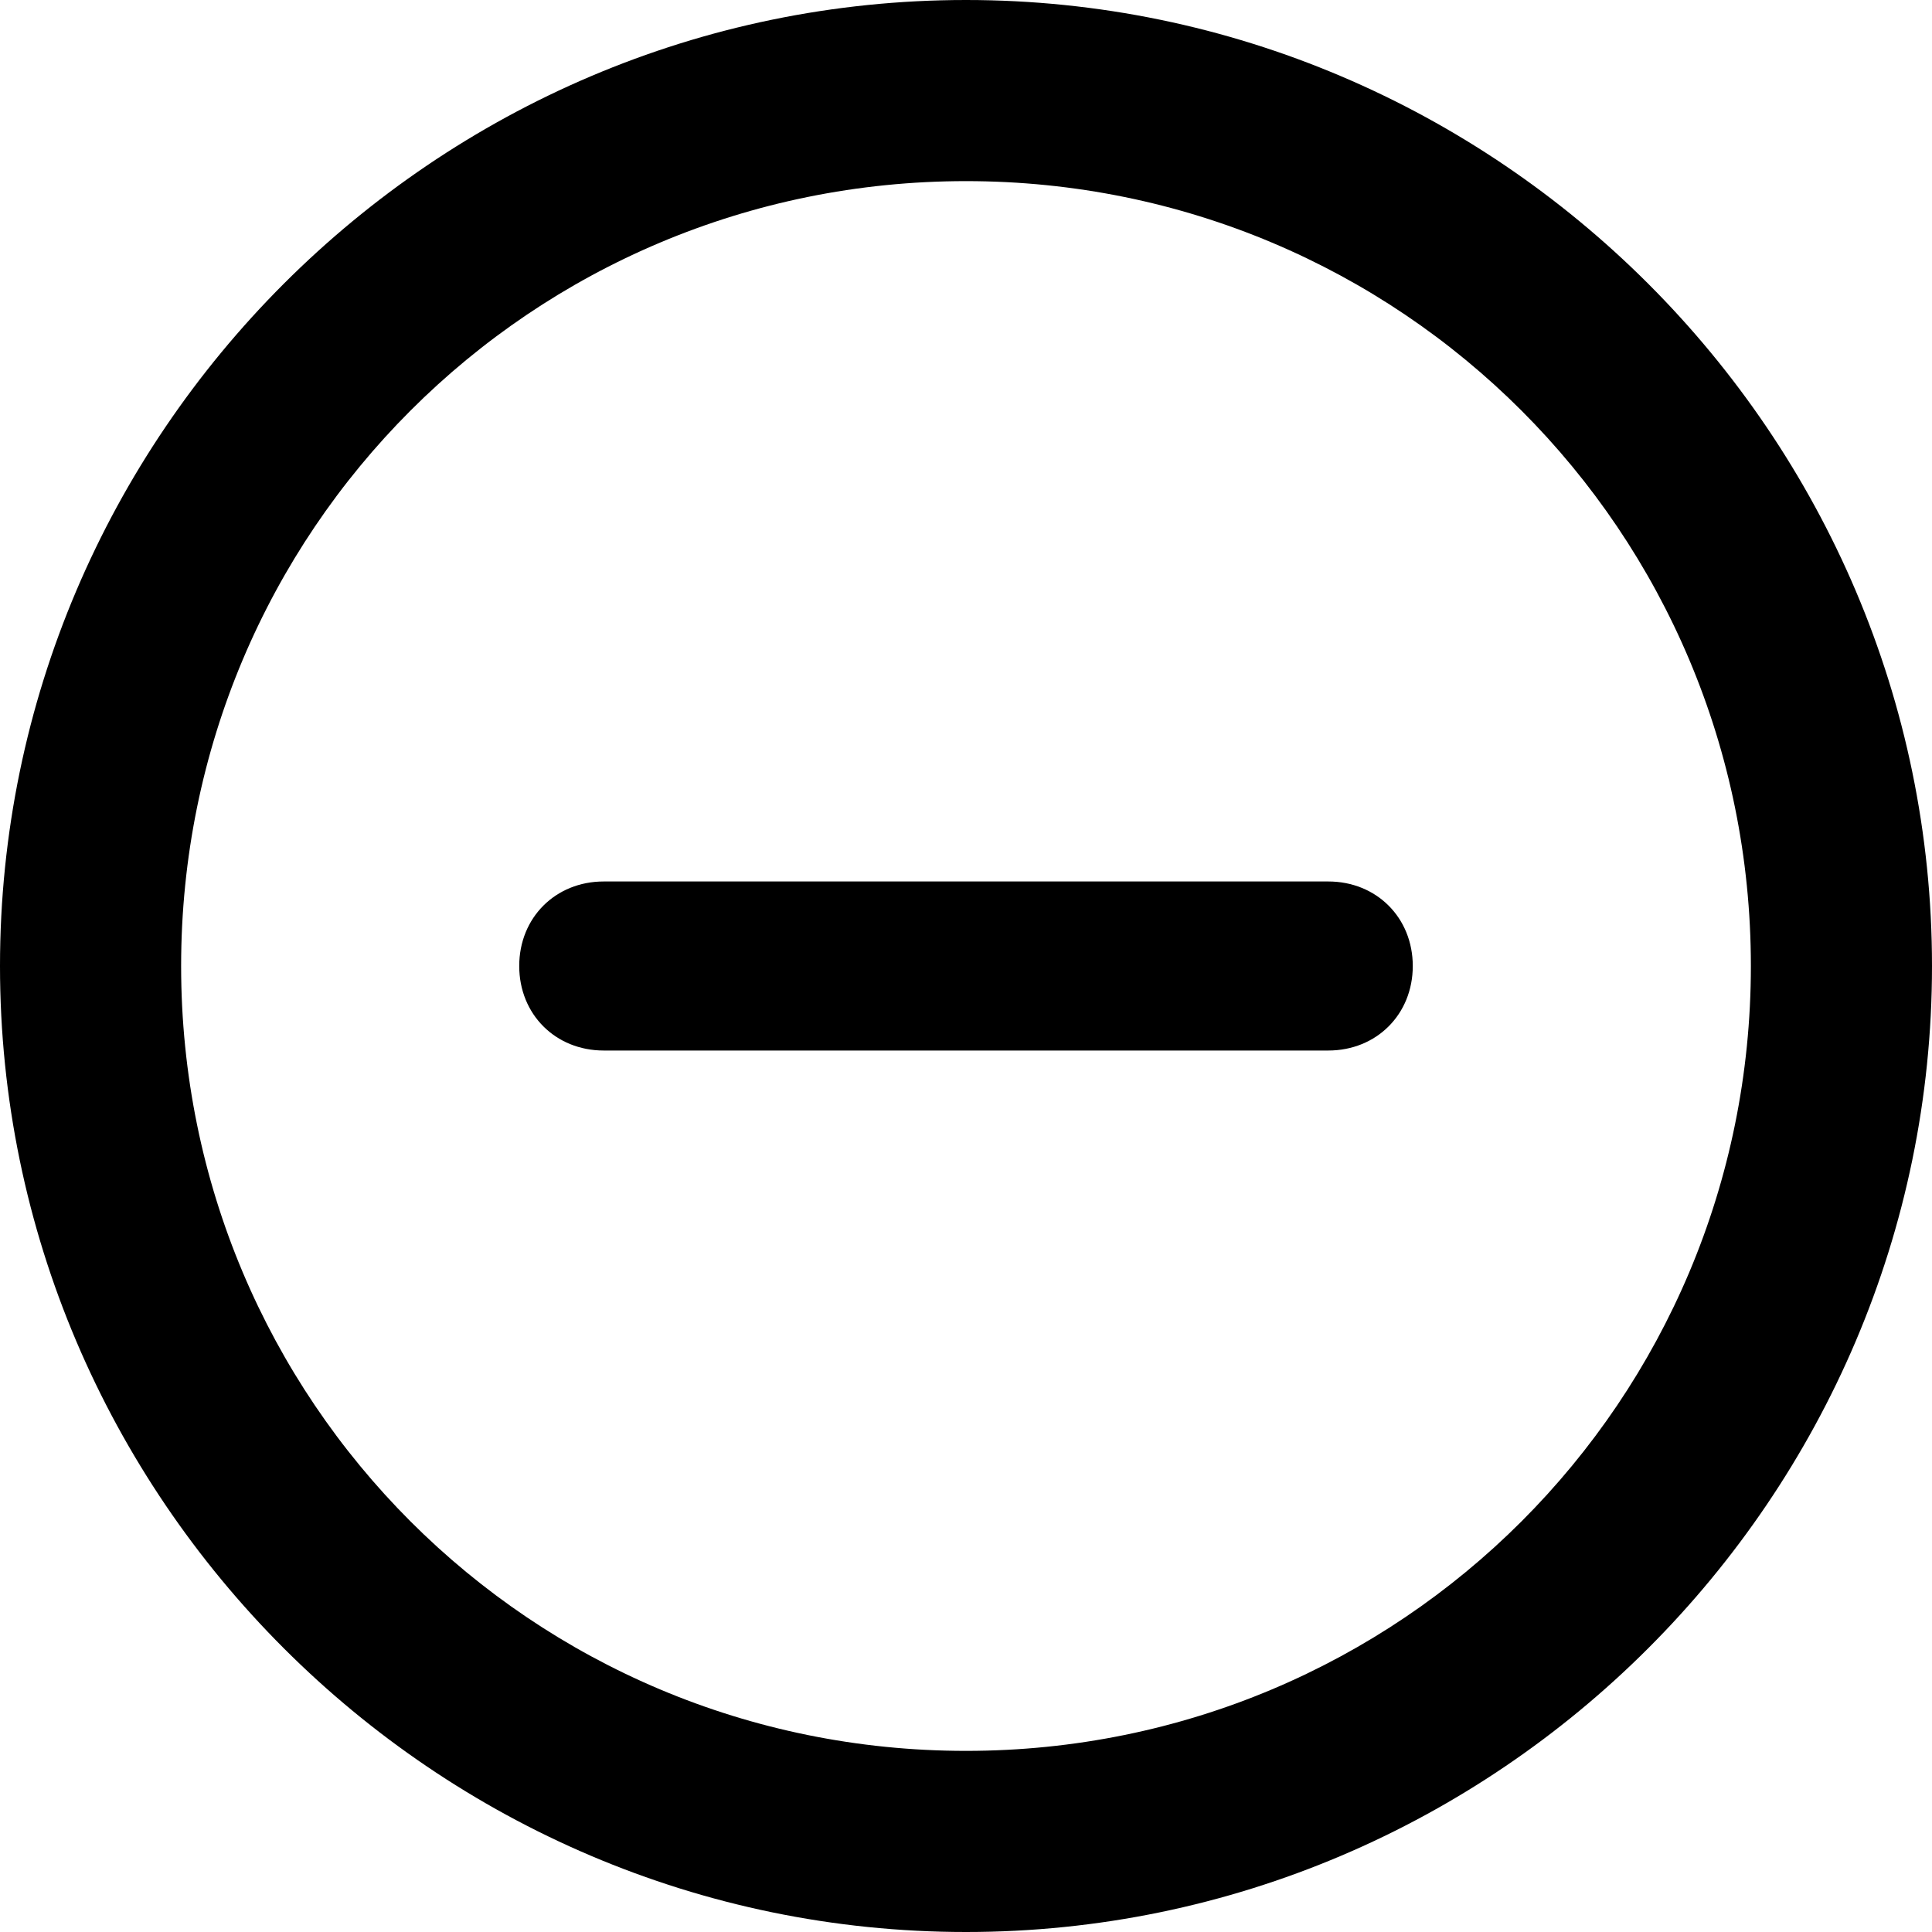
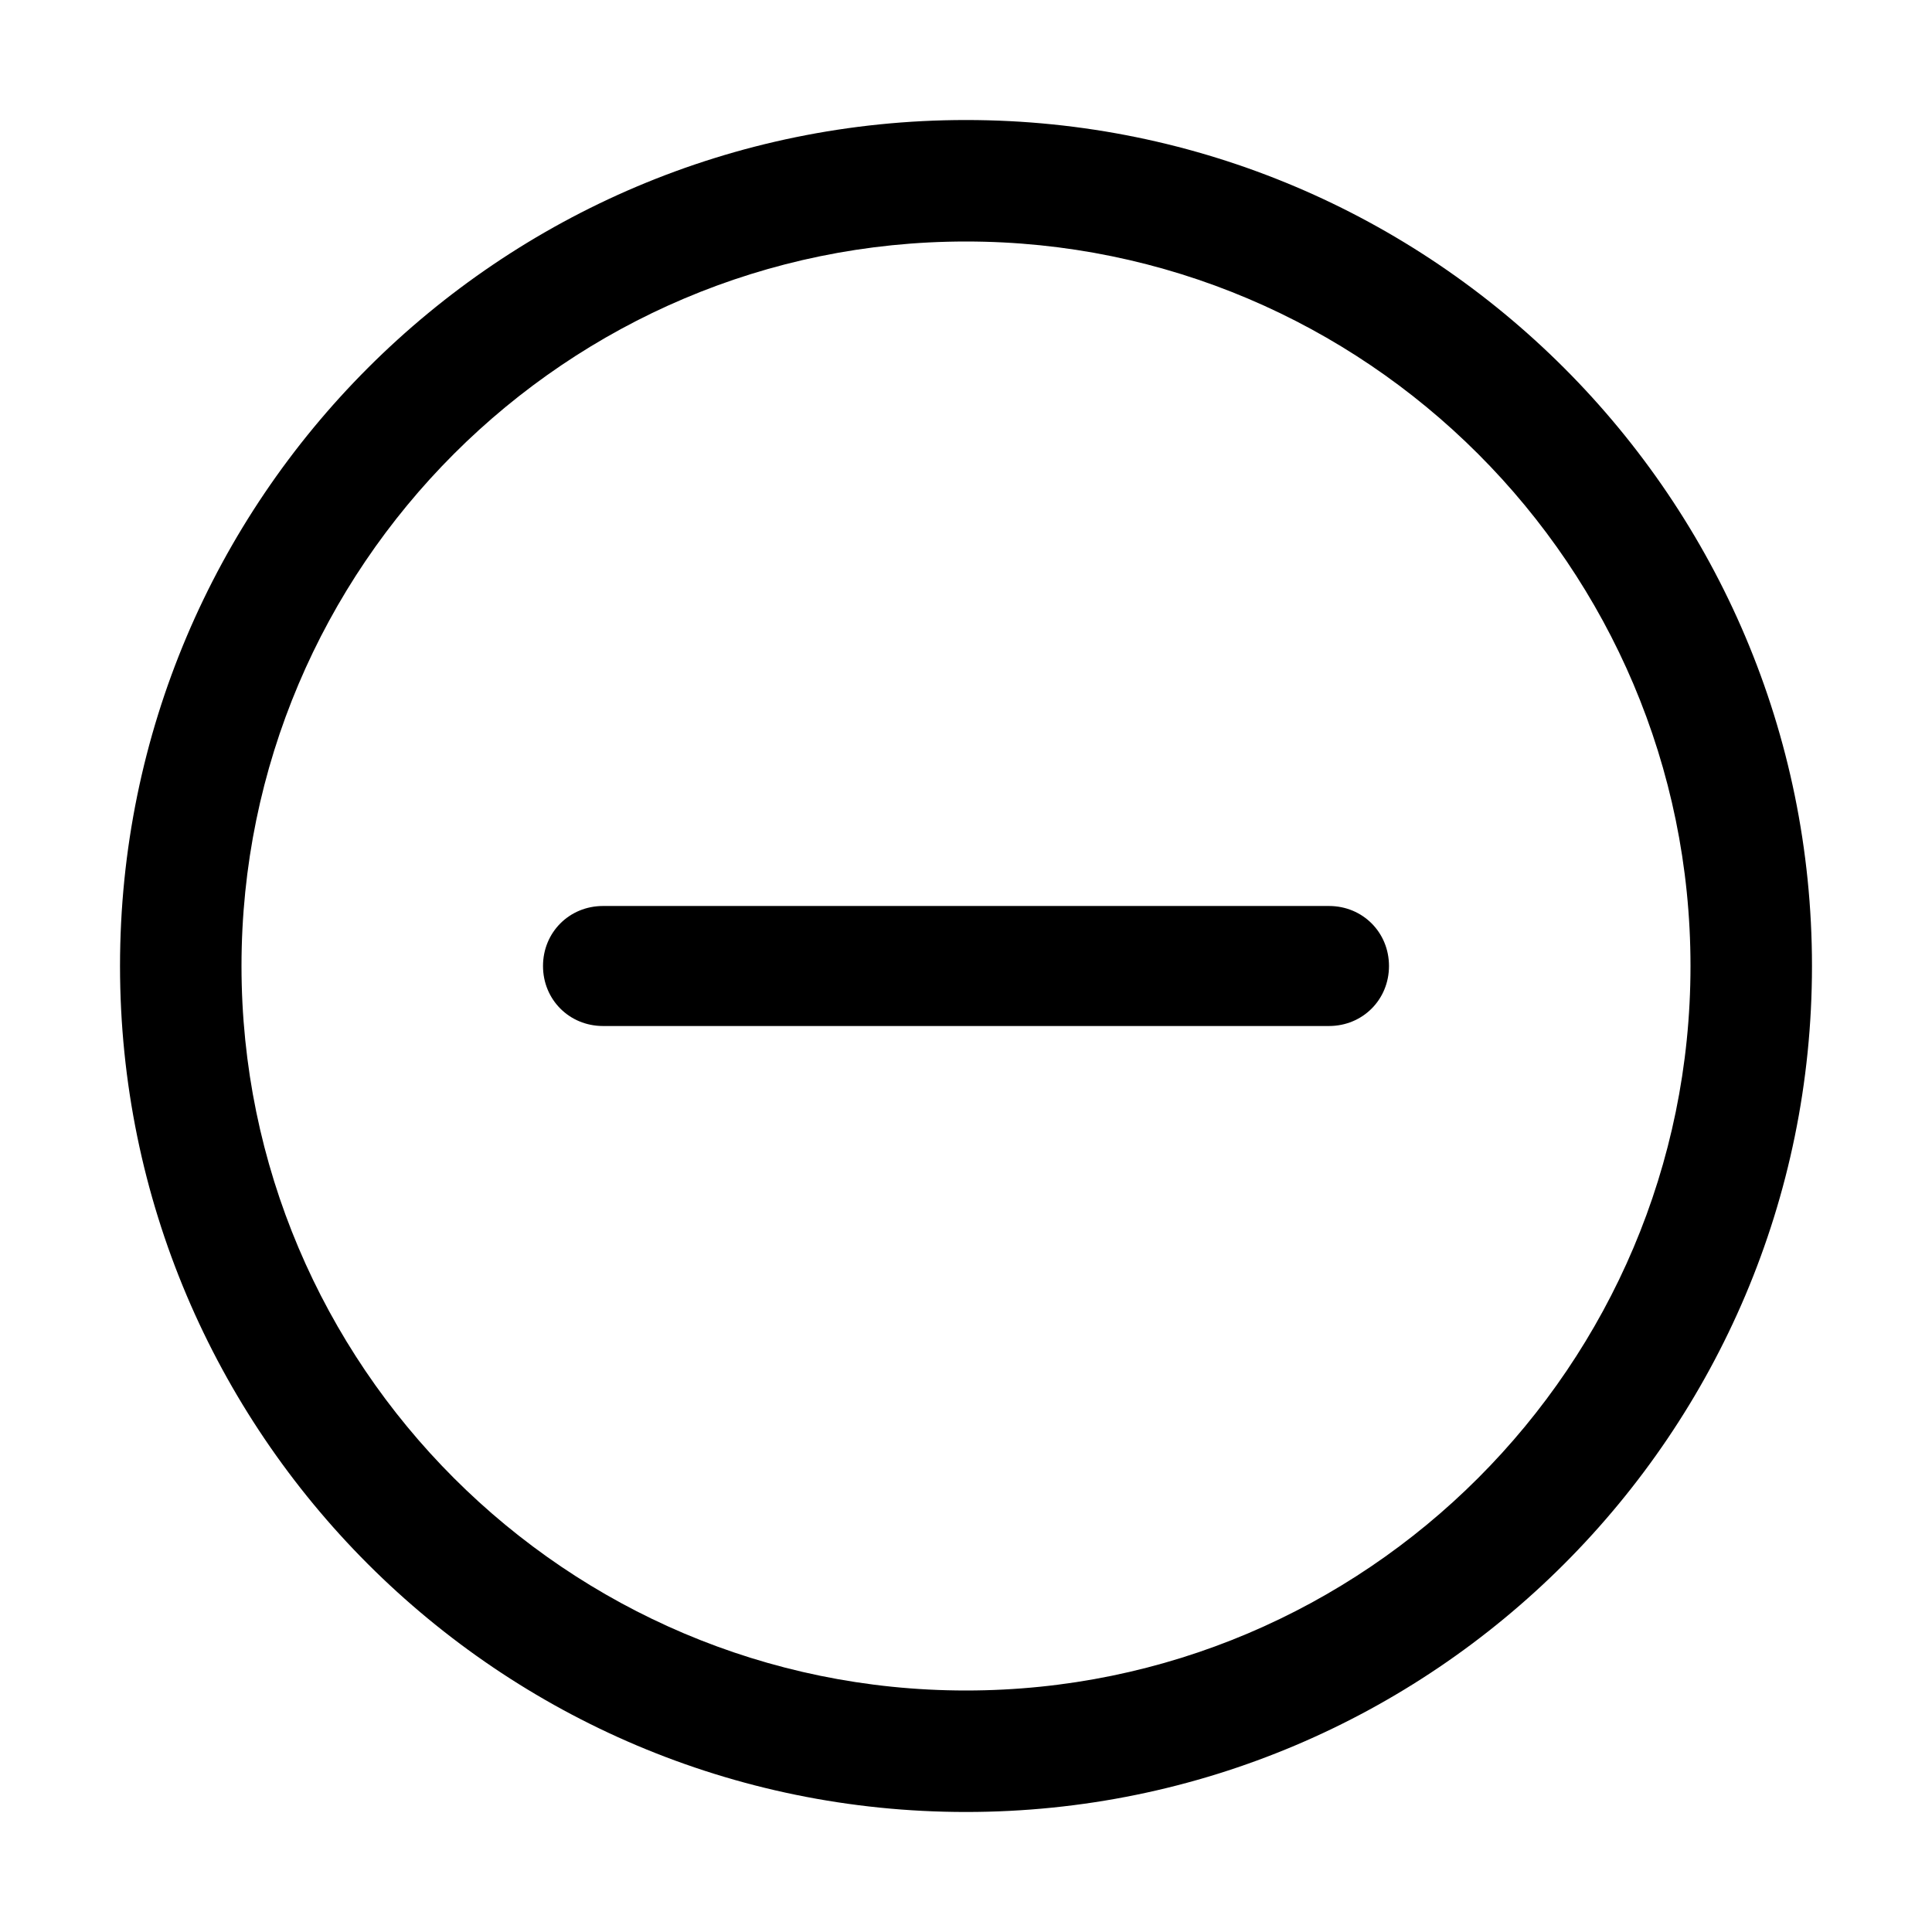
- <svg xmlns="http://www.w3.org/2000/svg" version="1.1" id="图层_1" x="0px" y="0px" viewBox="0 0 16 16" style="enable-background:new 0 0 16 16;" xml:space="preserve" width="132px" height="132px">
+ <svg xmlns="http://www.w3.org/2000/svg" version="1.1" id="图层_1" x="0px" y="0px" viewBox="0 0 132 132" style="enable-background:new 0 0 132 132;" xml:space="preserve">
  <style type="text/css">
- 	.st0{fill:currentcolor;}
+ 	.st0{fill:none;}
+ 	.st1{fill:currentColor;}
</style>
-   <path id="形状结合" class="st0" d="M8,0c4.4,0,8,3.6,8,8c0,4.4-3.6,8-8,8c-4.4,0-8-3.6-8-8C0,3.6,3.6,0,8,0z M1.5,8  c0,3.6,2.9,6.5,6.5,6.5c3.6,0,6.5-2.9,6.5-6.5c0-3.6-2.9-6.5-6.5-6.5C4.4,1.5,1.5,4.4,1.5,8z M5,8.7C4.6,8.7,4.3,8.4,4.3,8  S4.6,7.3,5,7.3h6c0.4,0,0.7,0.3,0.7,0.7S11.4,8.7,11,8.7H5z" />
+   <rect id="size" class="st0" width="132" height="132" />
+   <path id="形状结合" class="st1" d="M66,8.2c31.9,0,57.8,25.9,57.8,57.8S97.9,123.8,66,123.8S8.2,97.9,8.2,66S34.1,8.2,66,8.2z   M66,16.5c-27.3,0-49.5,22.2-49.5,49.5s22.2,49.5,49.5,49.5s49.5-22.2,49.5-49.5S93.3,16.5,66,16.5z M90.8,61.9  c2.3,0,4.1,1.8,4.1,4.1c0,2.3-1.8,4.1-4.1,4.1H41.2c-2.3,0-4.1-1.8-4.1-4.1c0-2.3,1.8-4.1,4.1-4.1H90.8z" />
</svg>
